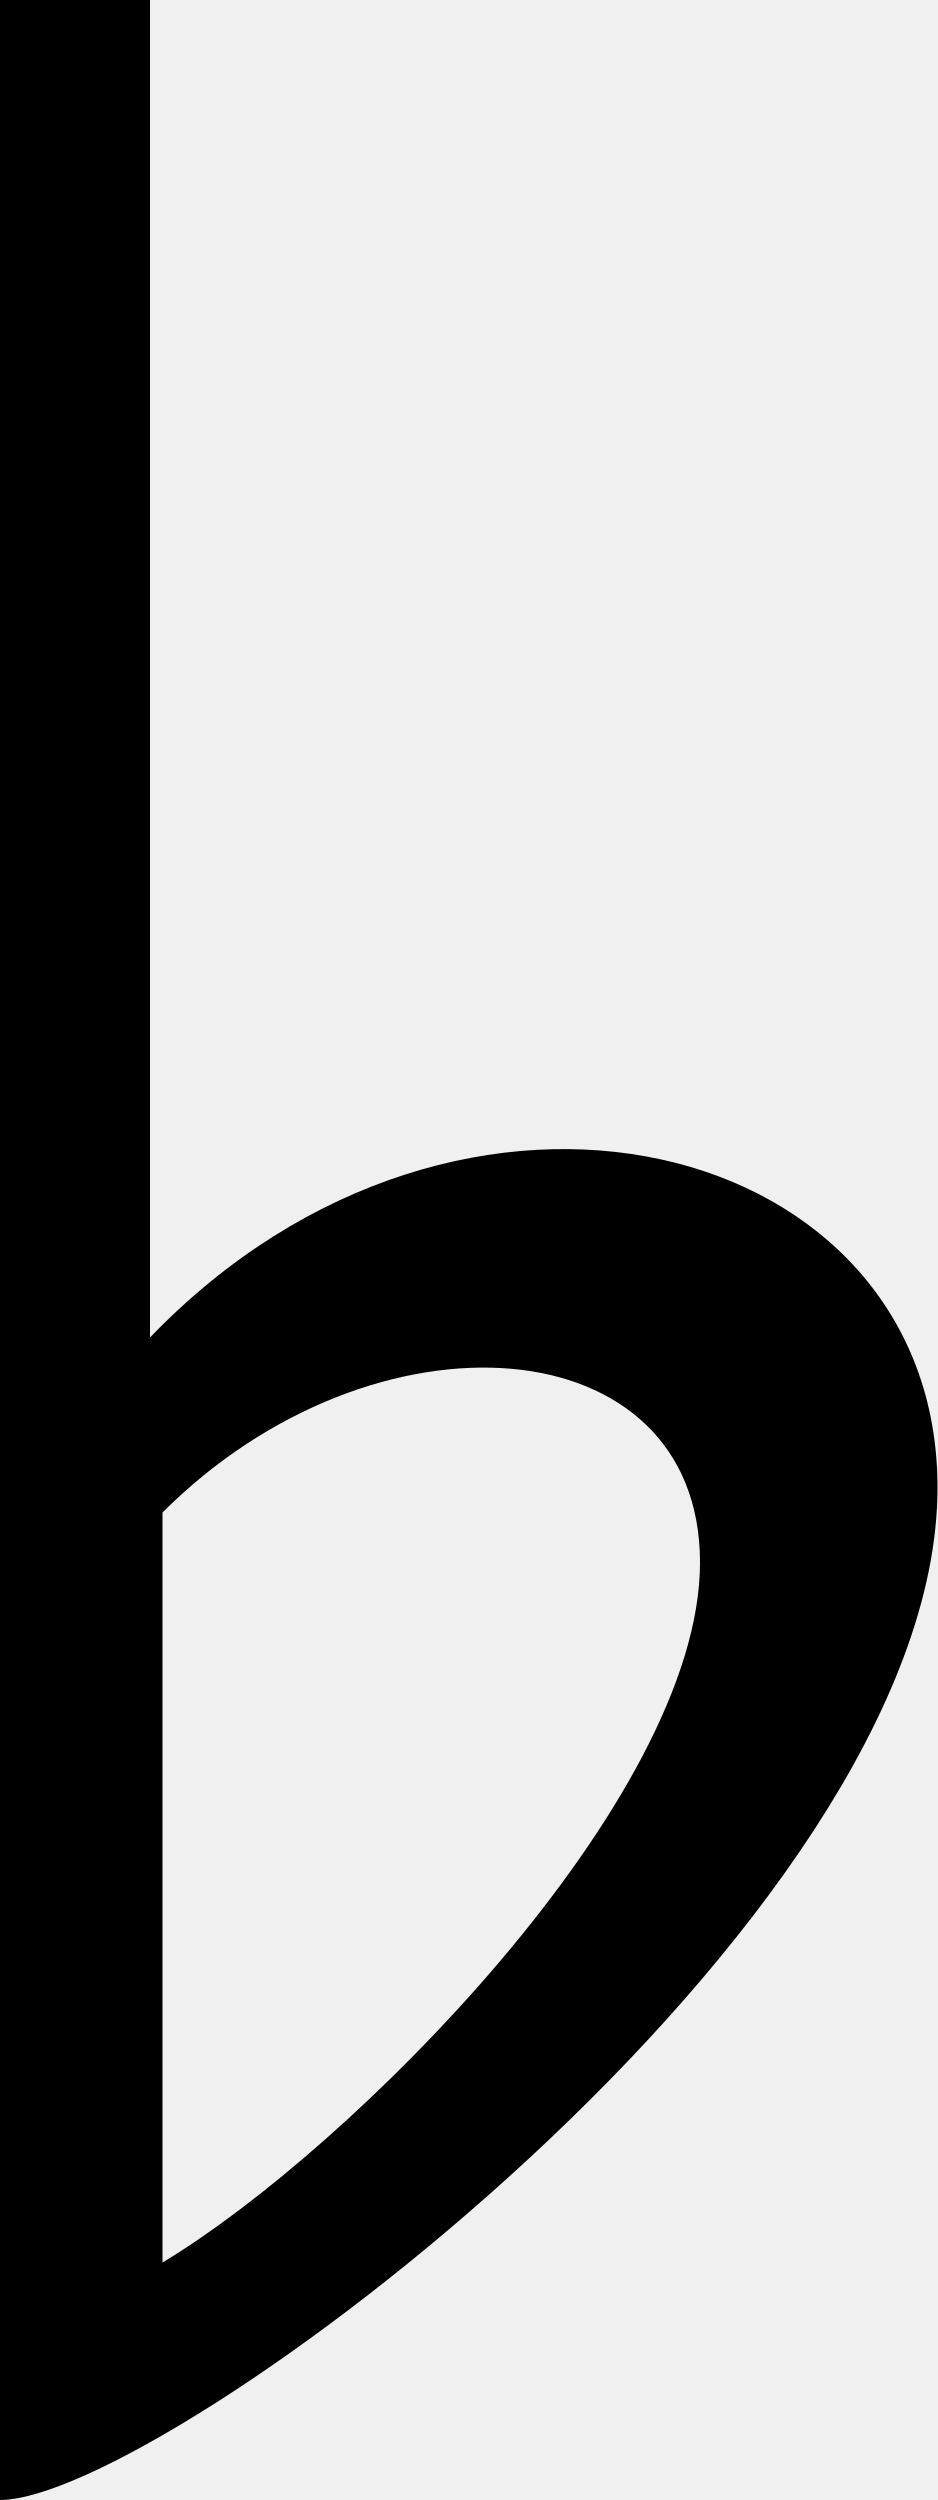
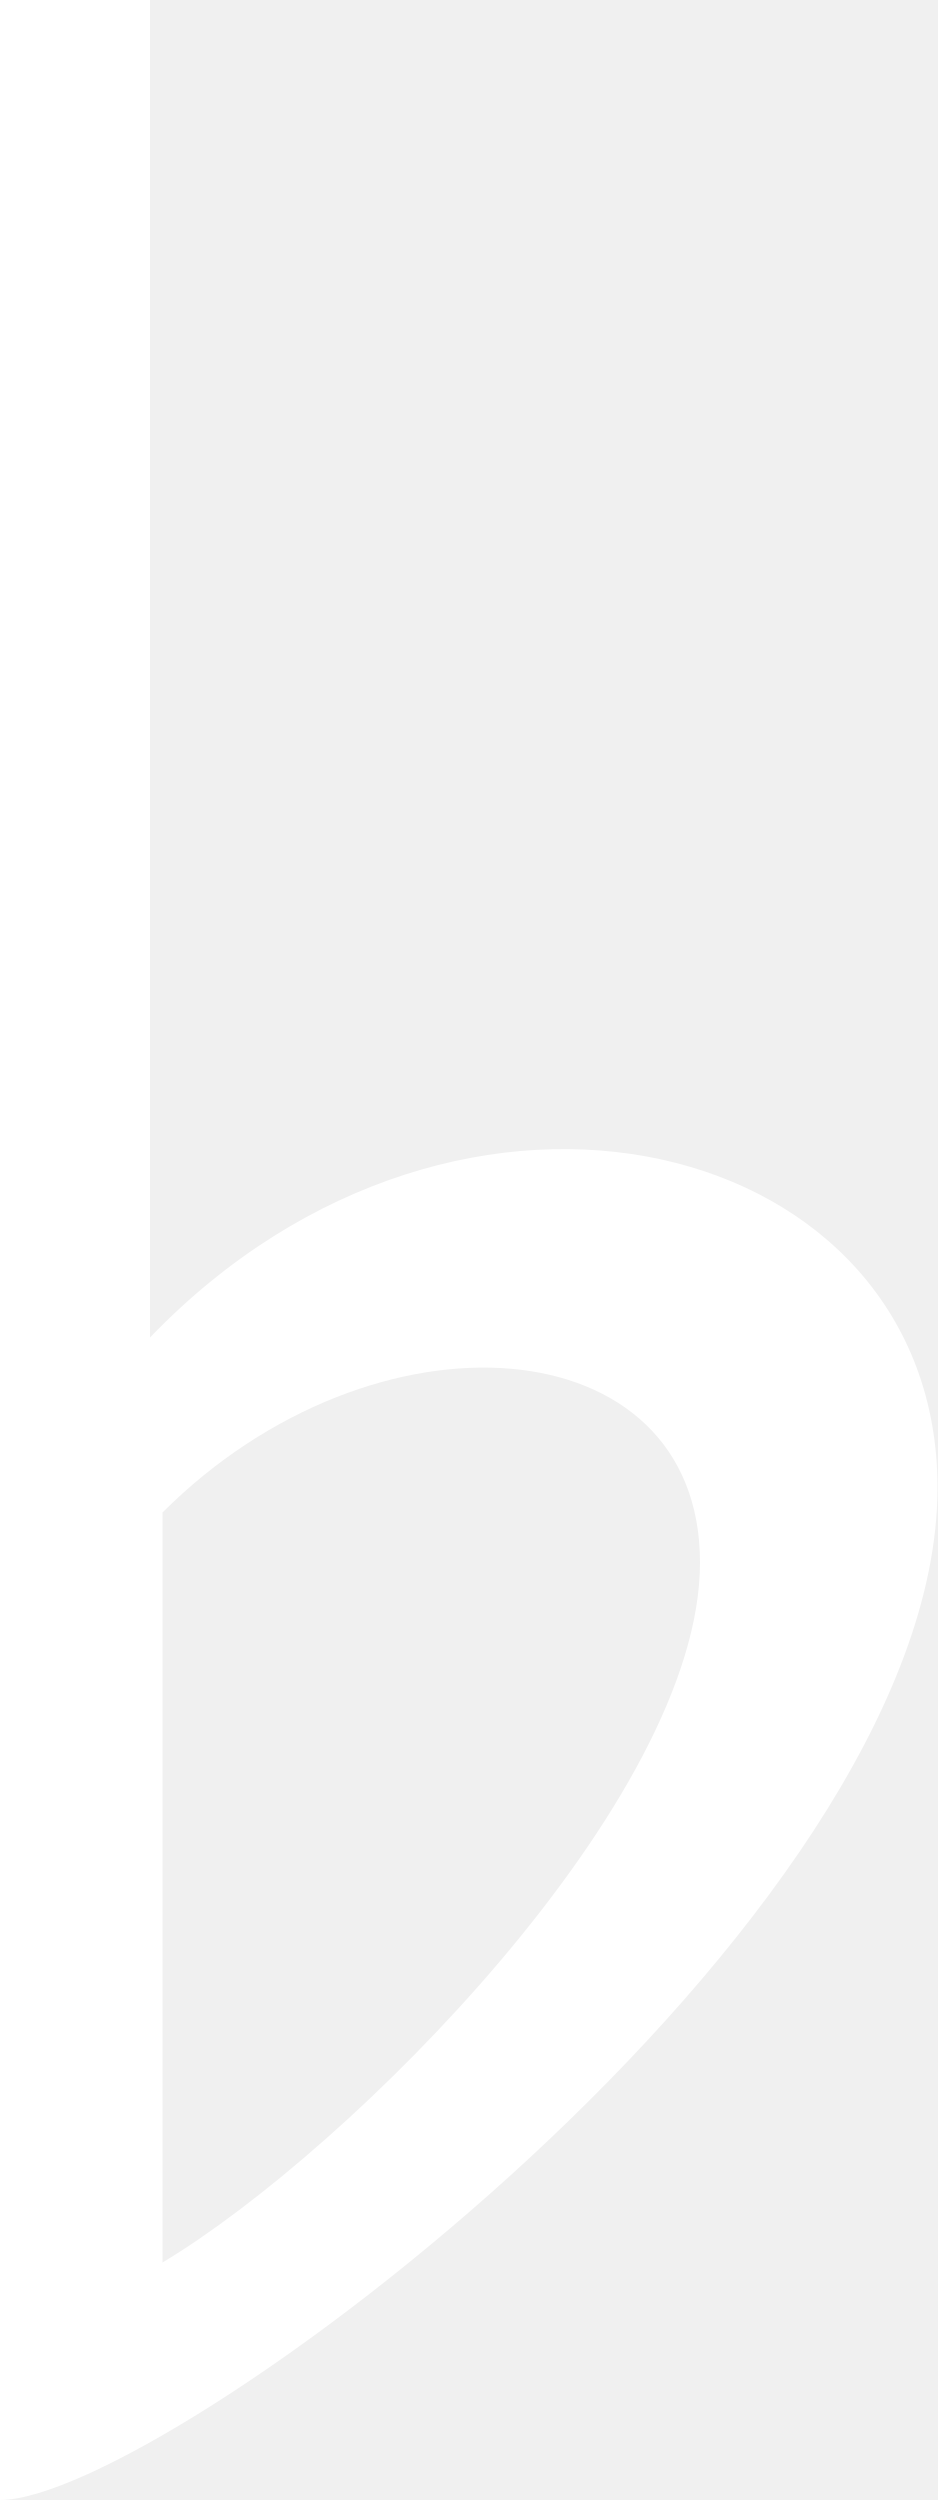
<svg xmlns="http://www.w3.org/2000/svg" version="1.1" id="Layer_1" x="0px" y="0px" viewBox="0 0 7.5 20" style="enable-background:new 0 0 7.5 20;" xml:space="preserve">
-   <path d="M1.3,18.1v-6c1.7-1.7,4.3-1.5,4.3,0.4S2.8,17.2,1.3,18.1z M0,20c1.3,0,7.5-4.6,7.5-8.1c0-2.8-3.8-3.8-6.3-1.2V0H0V20z" />
+   <style type="text/css">
+ 	.st0{fill:#FFFFFF;}
+ </style>
+   <path class="st0" d="M1.3,18.1v-6c1.7-1.7,4.3-1.5,4.3,0.4S2.8,17.2,1.3,18.1z M0,20c1.3,0,7.5-4.6,7.5-8.1c0-2.8-3.8-3.8-6.3-1.2V0  H0V20z" />
</svg>
